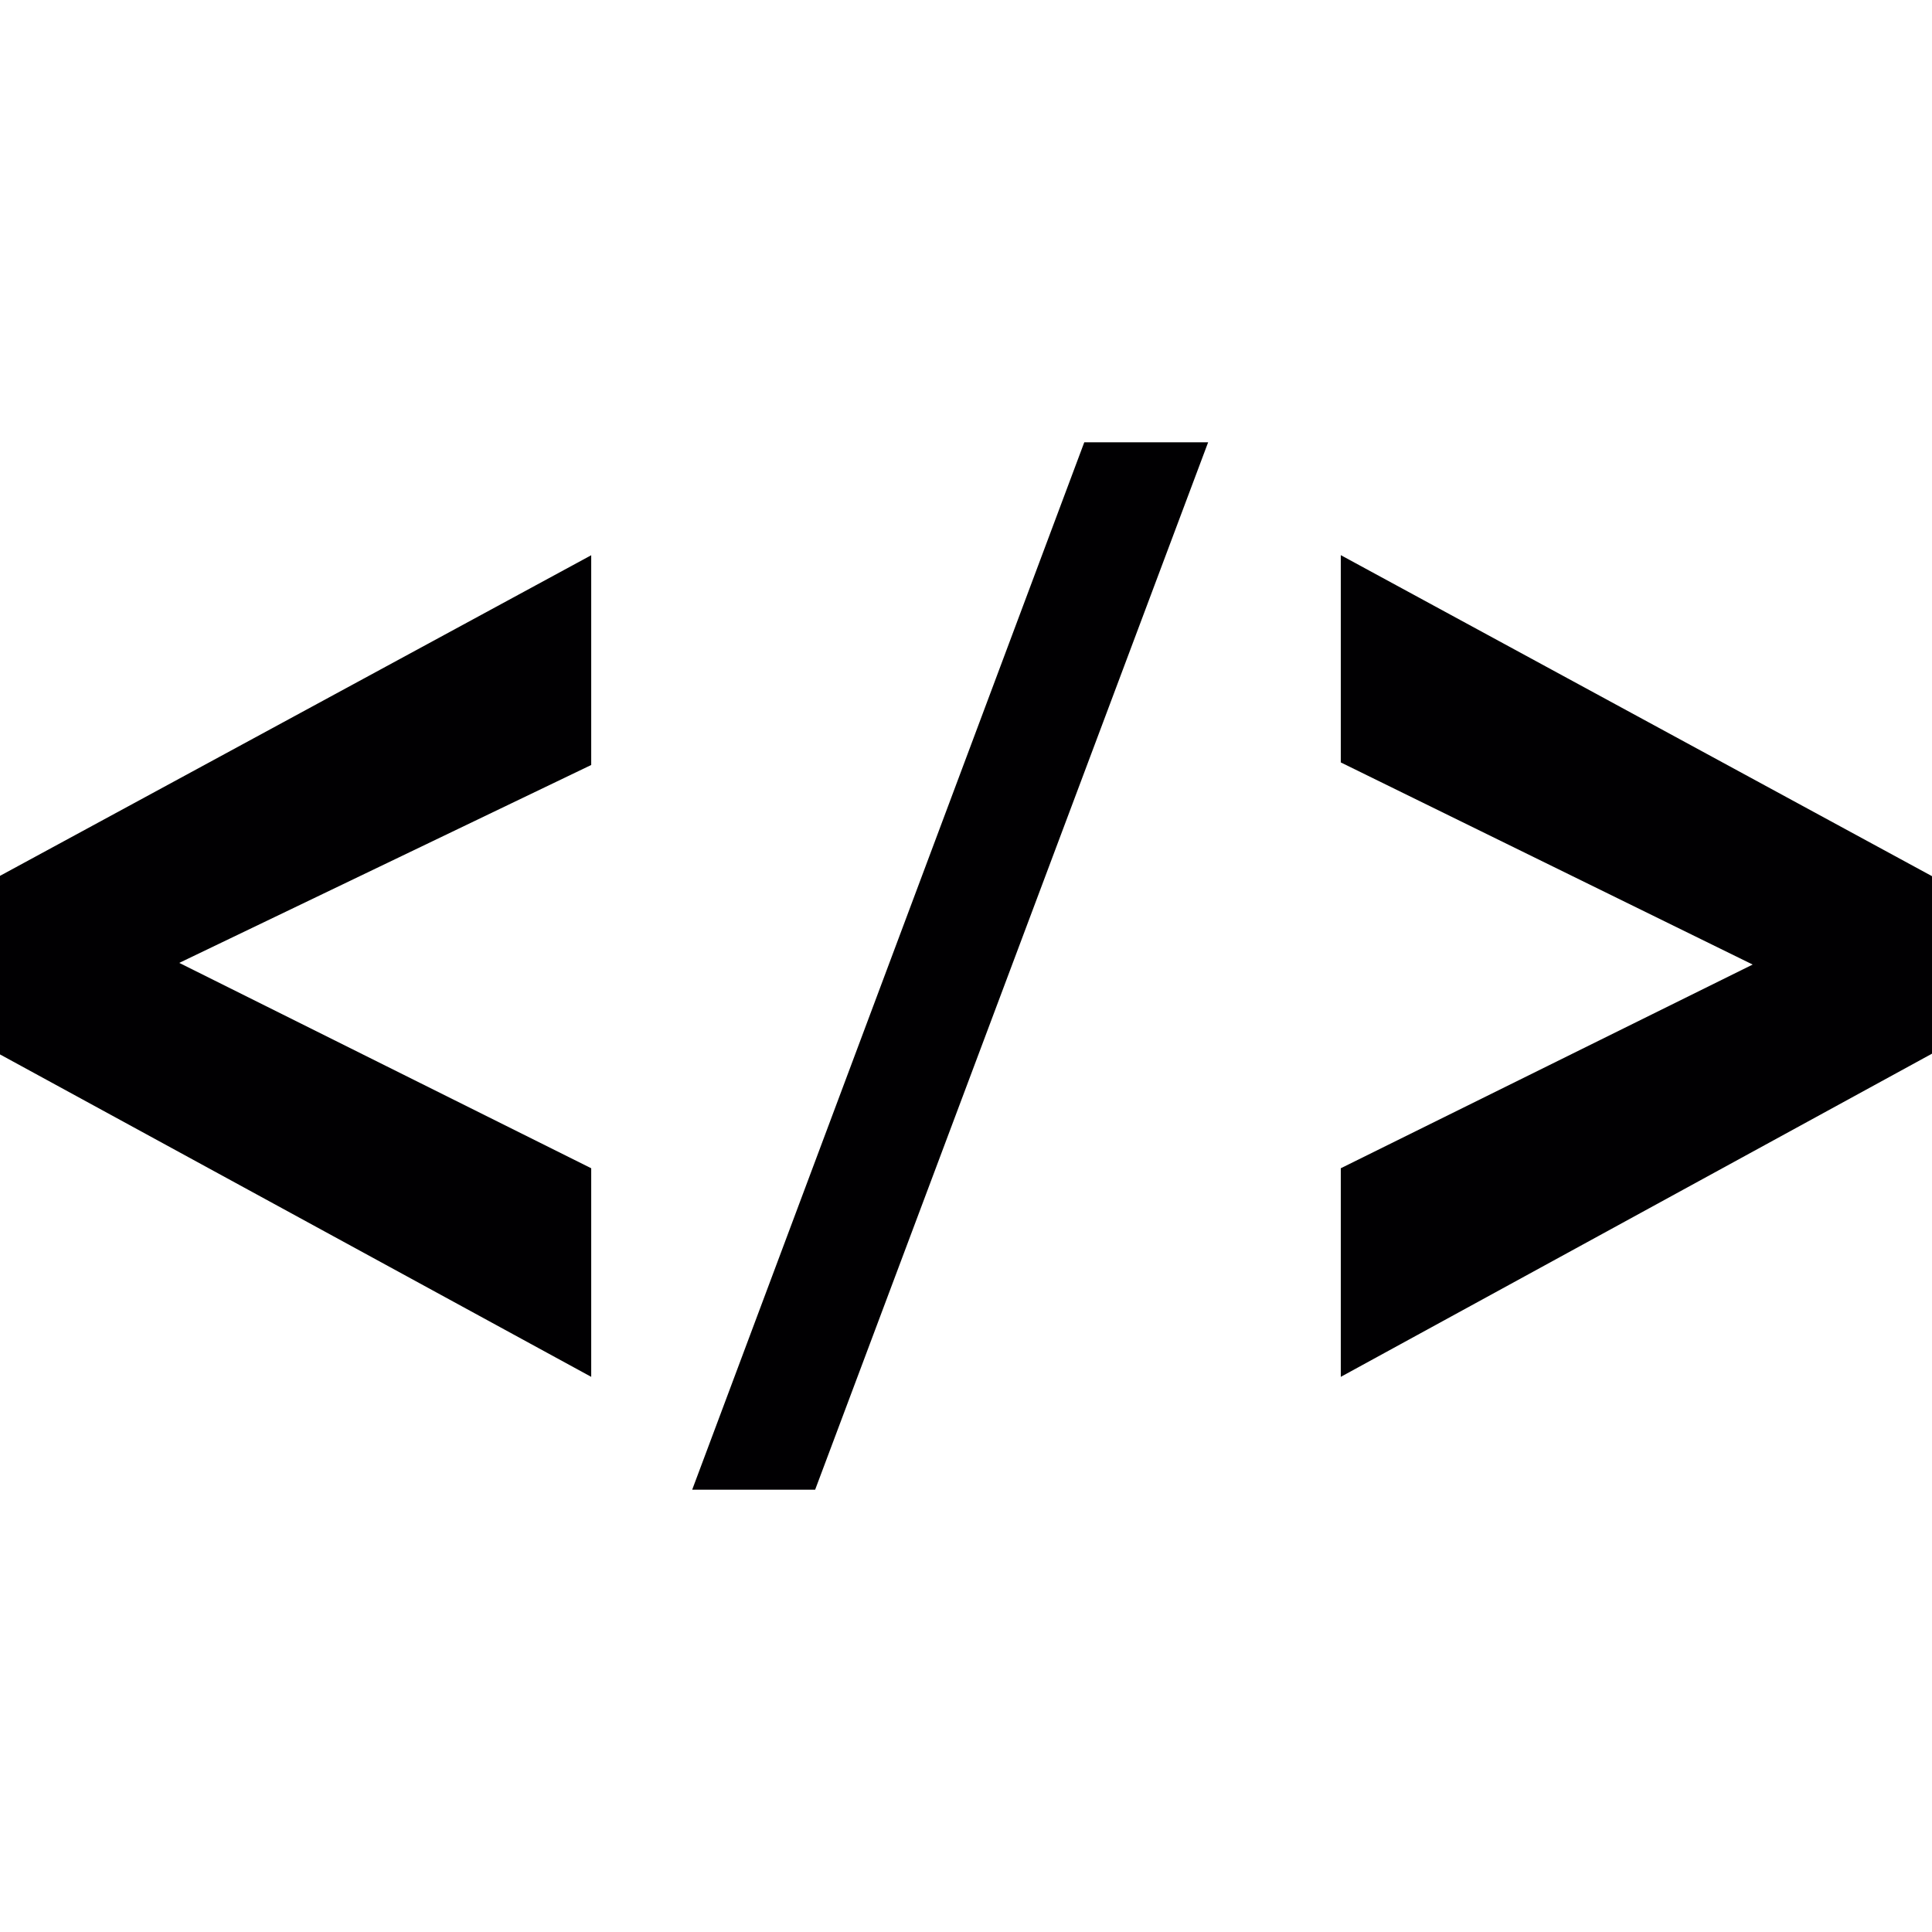
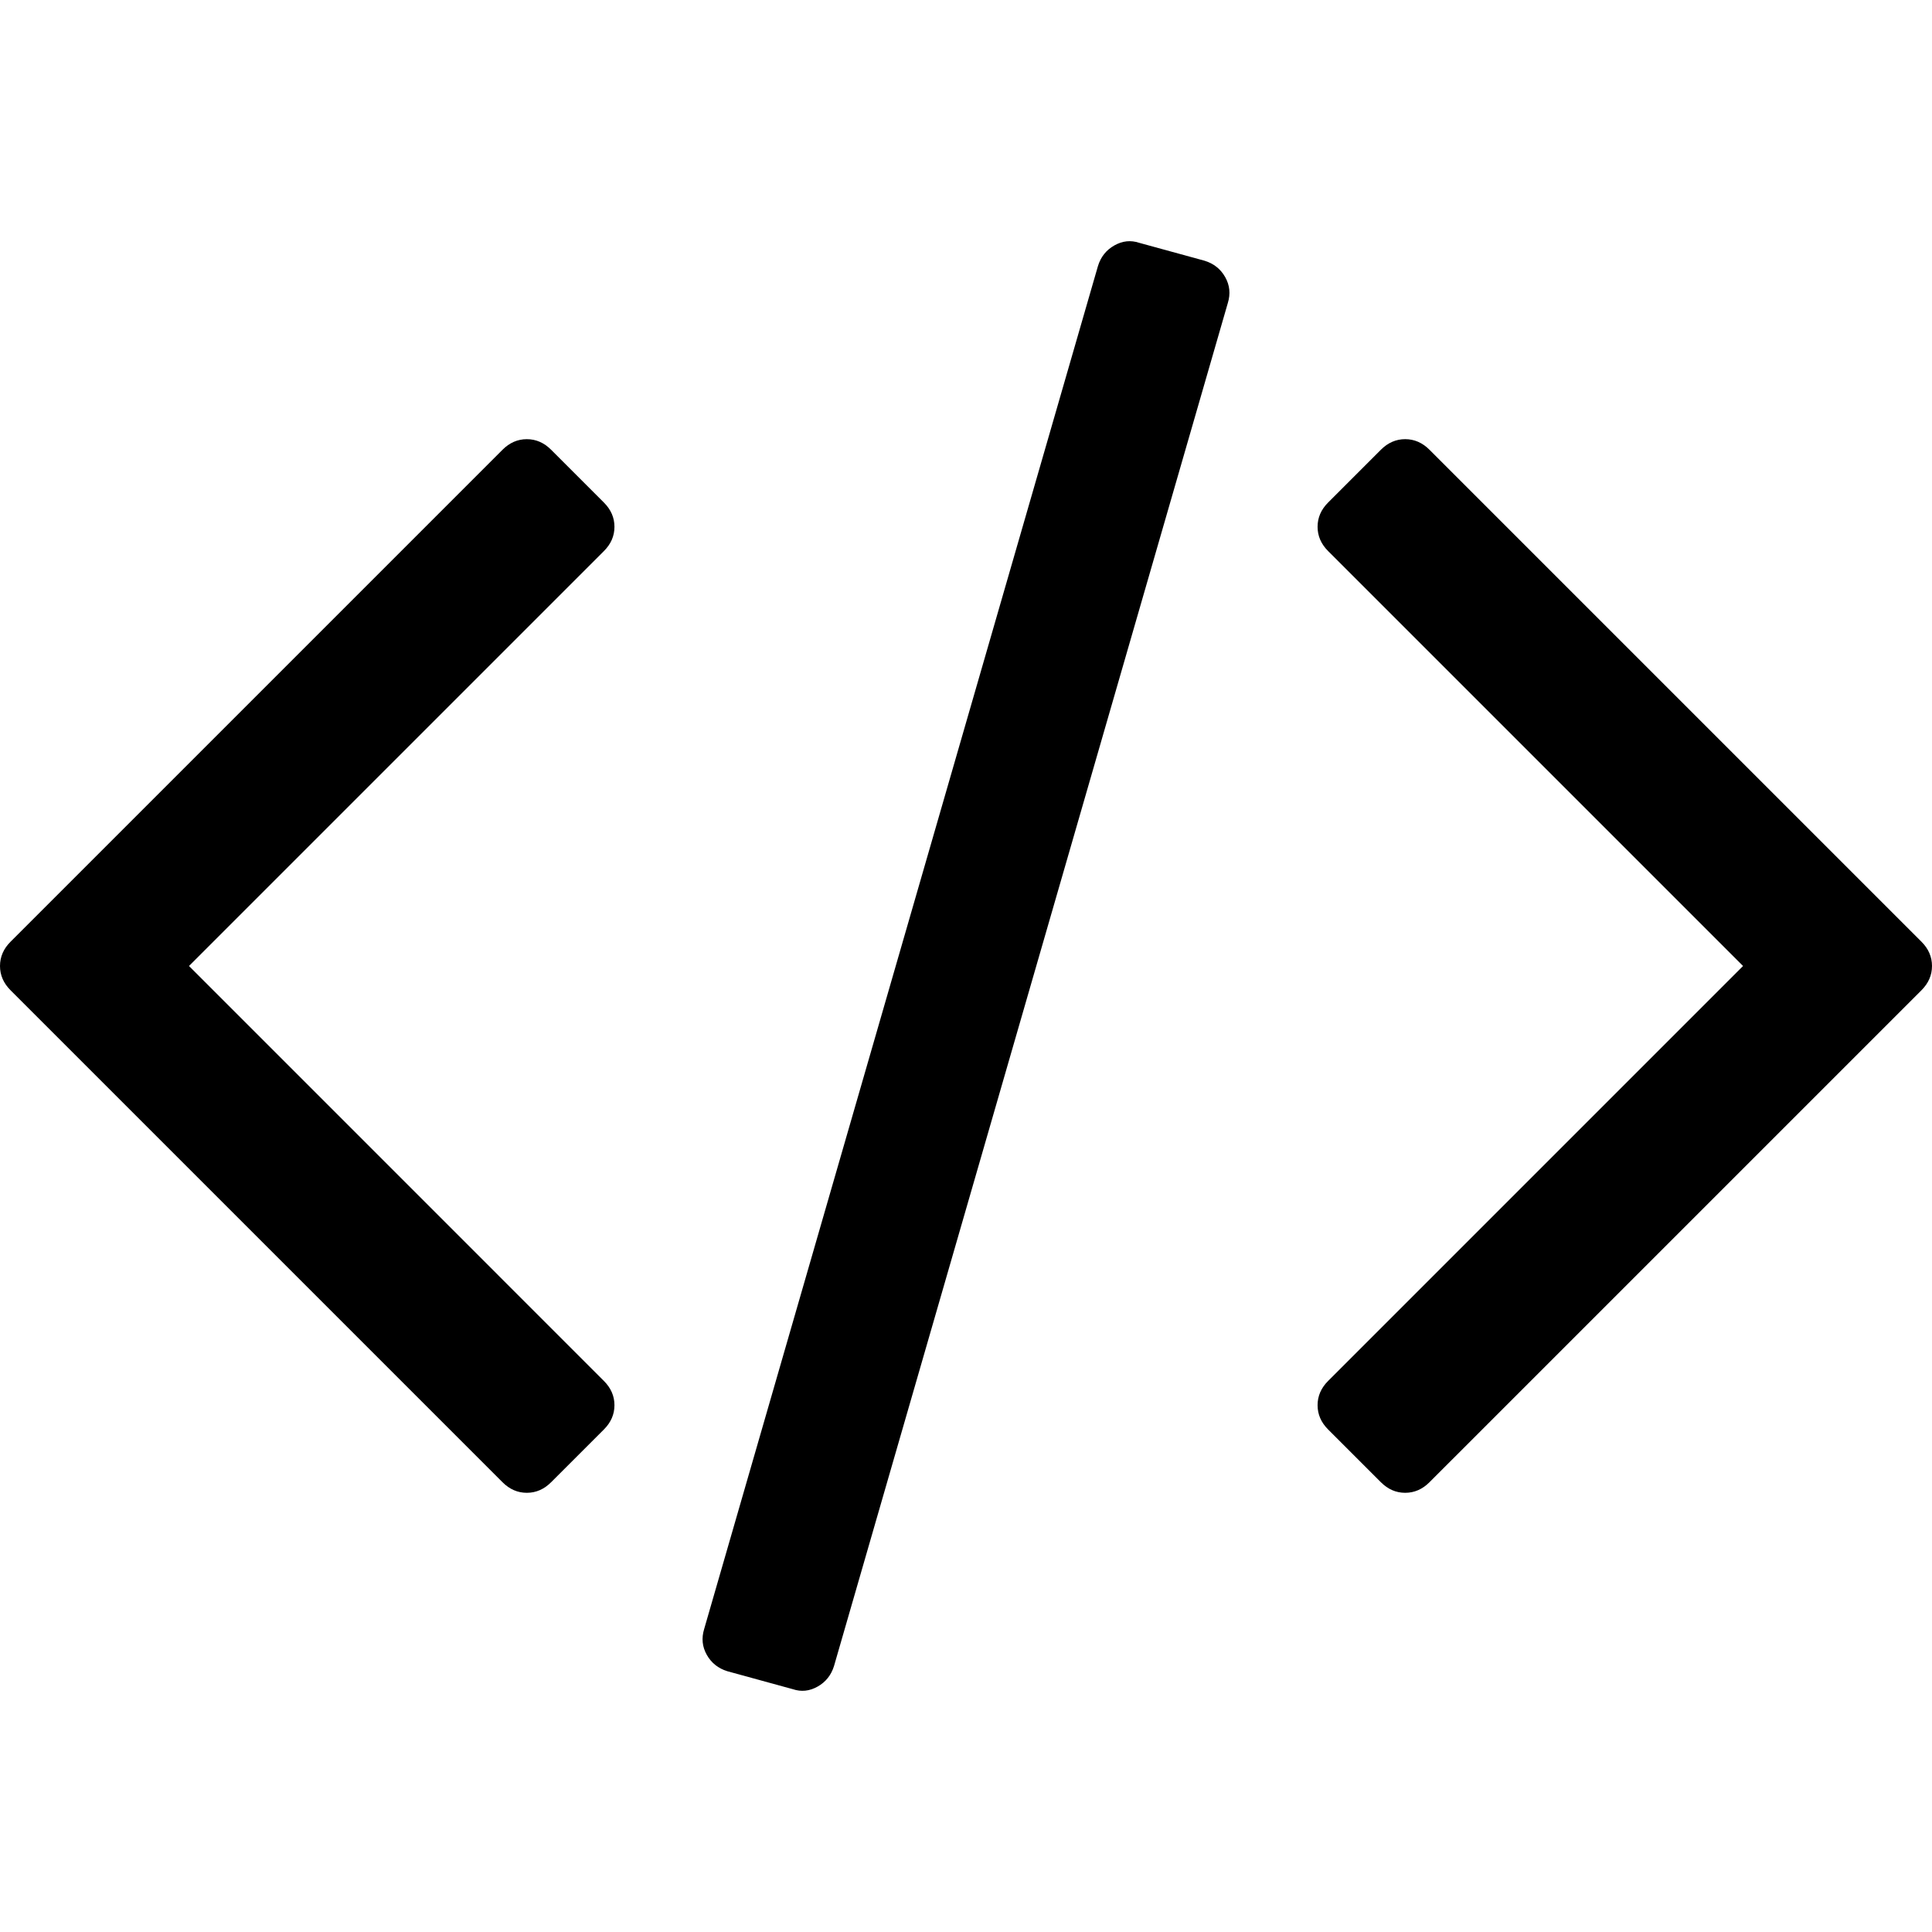
- <svg xmlns="http://www.w3.org/2000/svg" version="1.1" id="Capa_1" x="0px" y="0px" viewBox="0 0 502.664 502.664" style="enable-background:new 0 0 502.664 502.664;" xml:space="preserve">
+ <svg xmlns="http://www.w3.org/2000/svg" version="1.1" id="Capa_1" x="0px" y="0px" width="522.468px" height="522.469px" viewBox="0 0 522.468 522.469" style="enable-background:new 0 0 522.468 522.469;" xml:space="preserve">
  <g>
    <g>
-       <path style="fill:#010002;" d="M153.821,358.226L0,274.337v-46.463l153.821-83.414v54.574L46.636,250.523l107.185,53.431    C153.821,303.954,153.821,358.226,153.821,358.226z" />
-       <path style="fill:#010002;" d="M180.094,387.584L282.103,115.08h32.227L212.084,387.584H180.094z" />
-       <path style="fill:#010002;" d="M348.843,358.226v-54.272l107.164-52.999l-107.164-52.59v-53.927l153.821,83.522v46.183    L348.843,358.226z" />
+       <path d="M325.762,70.513l-17.706-4.854c-2.279-0.76-4.524-0.521-6.707,0.715c-2.19,1.237-3.669,3.094-4.429,5.568L190.426,440.53    c-0.76,2.475-0.522,4.809,0.715,6.995c1.237,2.19,3.09,3.665,5.568,4.425l17.701,4.856c2.284,0.766,4.521,0.526,6.71-0.712    c2.19-1.243,3.666-3.094,4.425-5.564L332.042,81.936c0.759-2.474,0.523-4.808-0.716-6.999    C330.088,72.747,328.237,71.272,325.762,70.513z" />
+       <path d="M166.167,142.465c0-2.474-0.953-4.665-2.856-6.567l-14.277-14.276c-1.903-1.903-4.093-2.857-6.567-2.857    s-4.665,0.955-6.567,2.857L2.856,254.666C0.95,256.569,0,258.759,0,261.233c0,2.474,0.953,4.664,2.856,6.566l133.043,133.044    c1.902,1.906,4.089,2.854,6.567,2.854s4.665-0.951,6.567-2.854l14.277-14.268c1.903-1.902,2.856-4.093,2.856-6.57    c0-2.471-0.953-4.661-2.856-6.563L51.107,261.233l112.204-112.201C165.217,147.13,166.167,144.939,166.167,142.465z" />
+       <path d="M519.614,254.663L386.567,121.619c-1.902-1.902-4.093-2.857-6.563-2.857c-2.478,0-4.661,0.955-6.57,2.857l-14.271,14.275    c-1.902,1.903-2.851,4.09-2.851,6.567s0.948,4.665,2.851,6.567l112.206,112.204L359.163,373.442    c-1.902,1.902-2.851,4.093-2.851,6.563c0,2.478,0.948,4.668,2.851,6.57l14.271,14.268c1.909,1.906,4.093,2.854,6.57,2.854    c2.471,0,4.661-0.951,6.563-2.854L519.614,267.8c1.903-1.902,2.854-4.096,2.854-6.57    C522.468,258.755,521.517,256.565,519.614,254.663z" />
    </g>
-     <g>
- 	</g>
-     <g>
- 	</g>
-     <g>
- 	</g>
-     <g>
- 	</g>
-     <g>
- 	</g>
-     <g>
- 	</g>
-     <g>
- 	</g>
-     <g>
- 	</g>
-     <g>
- 	</g>
-     <g>
- 	</g>
-     <g>
- 	</g>
-     <g>
- 	</g>
-     <g>
- 	</g>
-     <g>
- 	</g>
-     <g>
- 	</g>
  </g>
  <g>
</g>
  <g>
</g>
  <g>
</g>
  <g>
</g>
  <g>
</g>
  <g>
</g>
  <g>
</g>
  <g>
</g>
  <g>
</g>
  <g>
</g>
  <g>
</g>
  <g>
</g>
  <g>
</g>
  <g>
</g>
  <g>
</g>
</svg>
